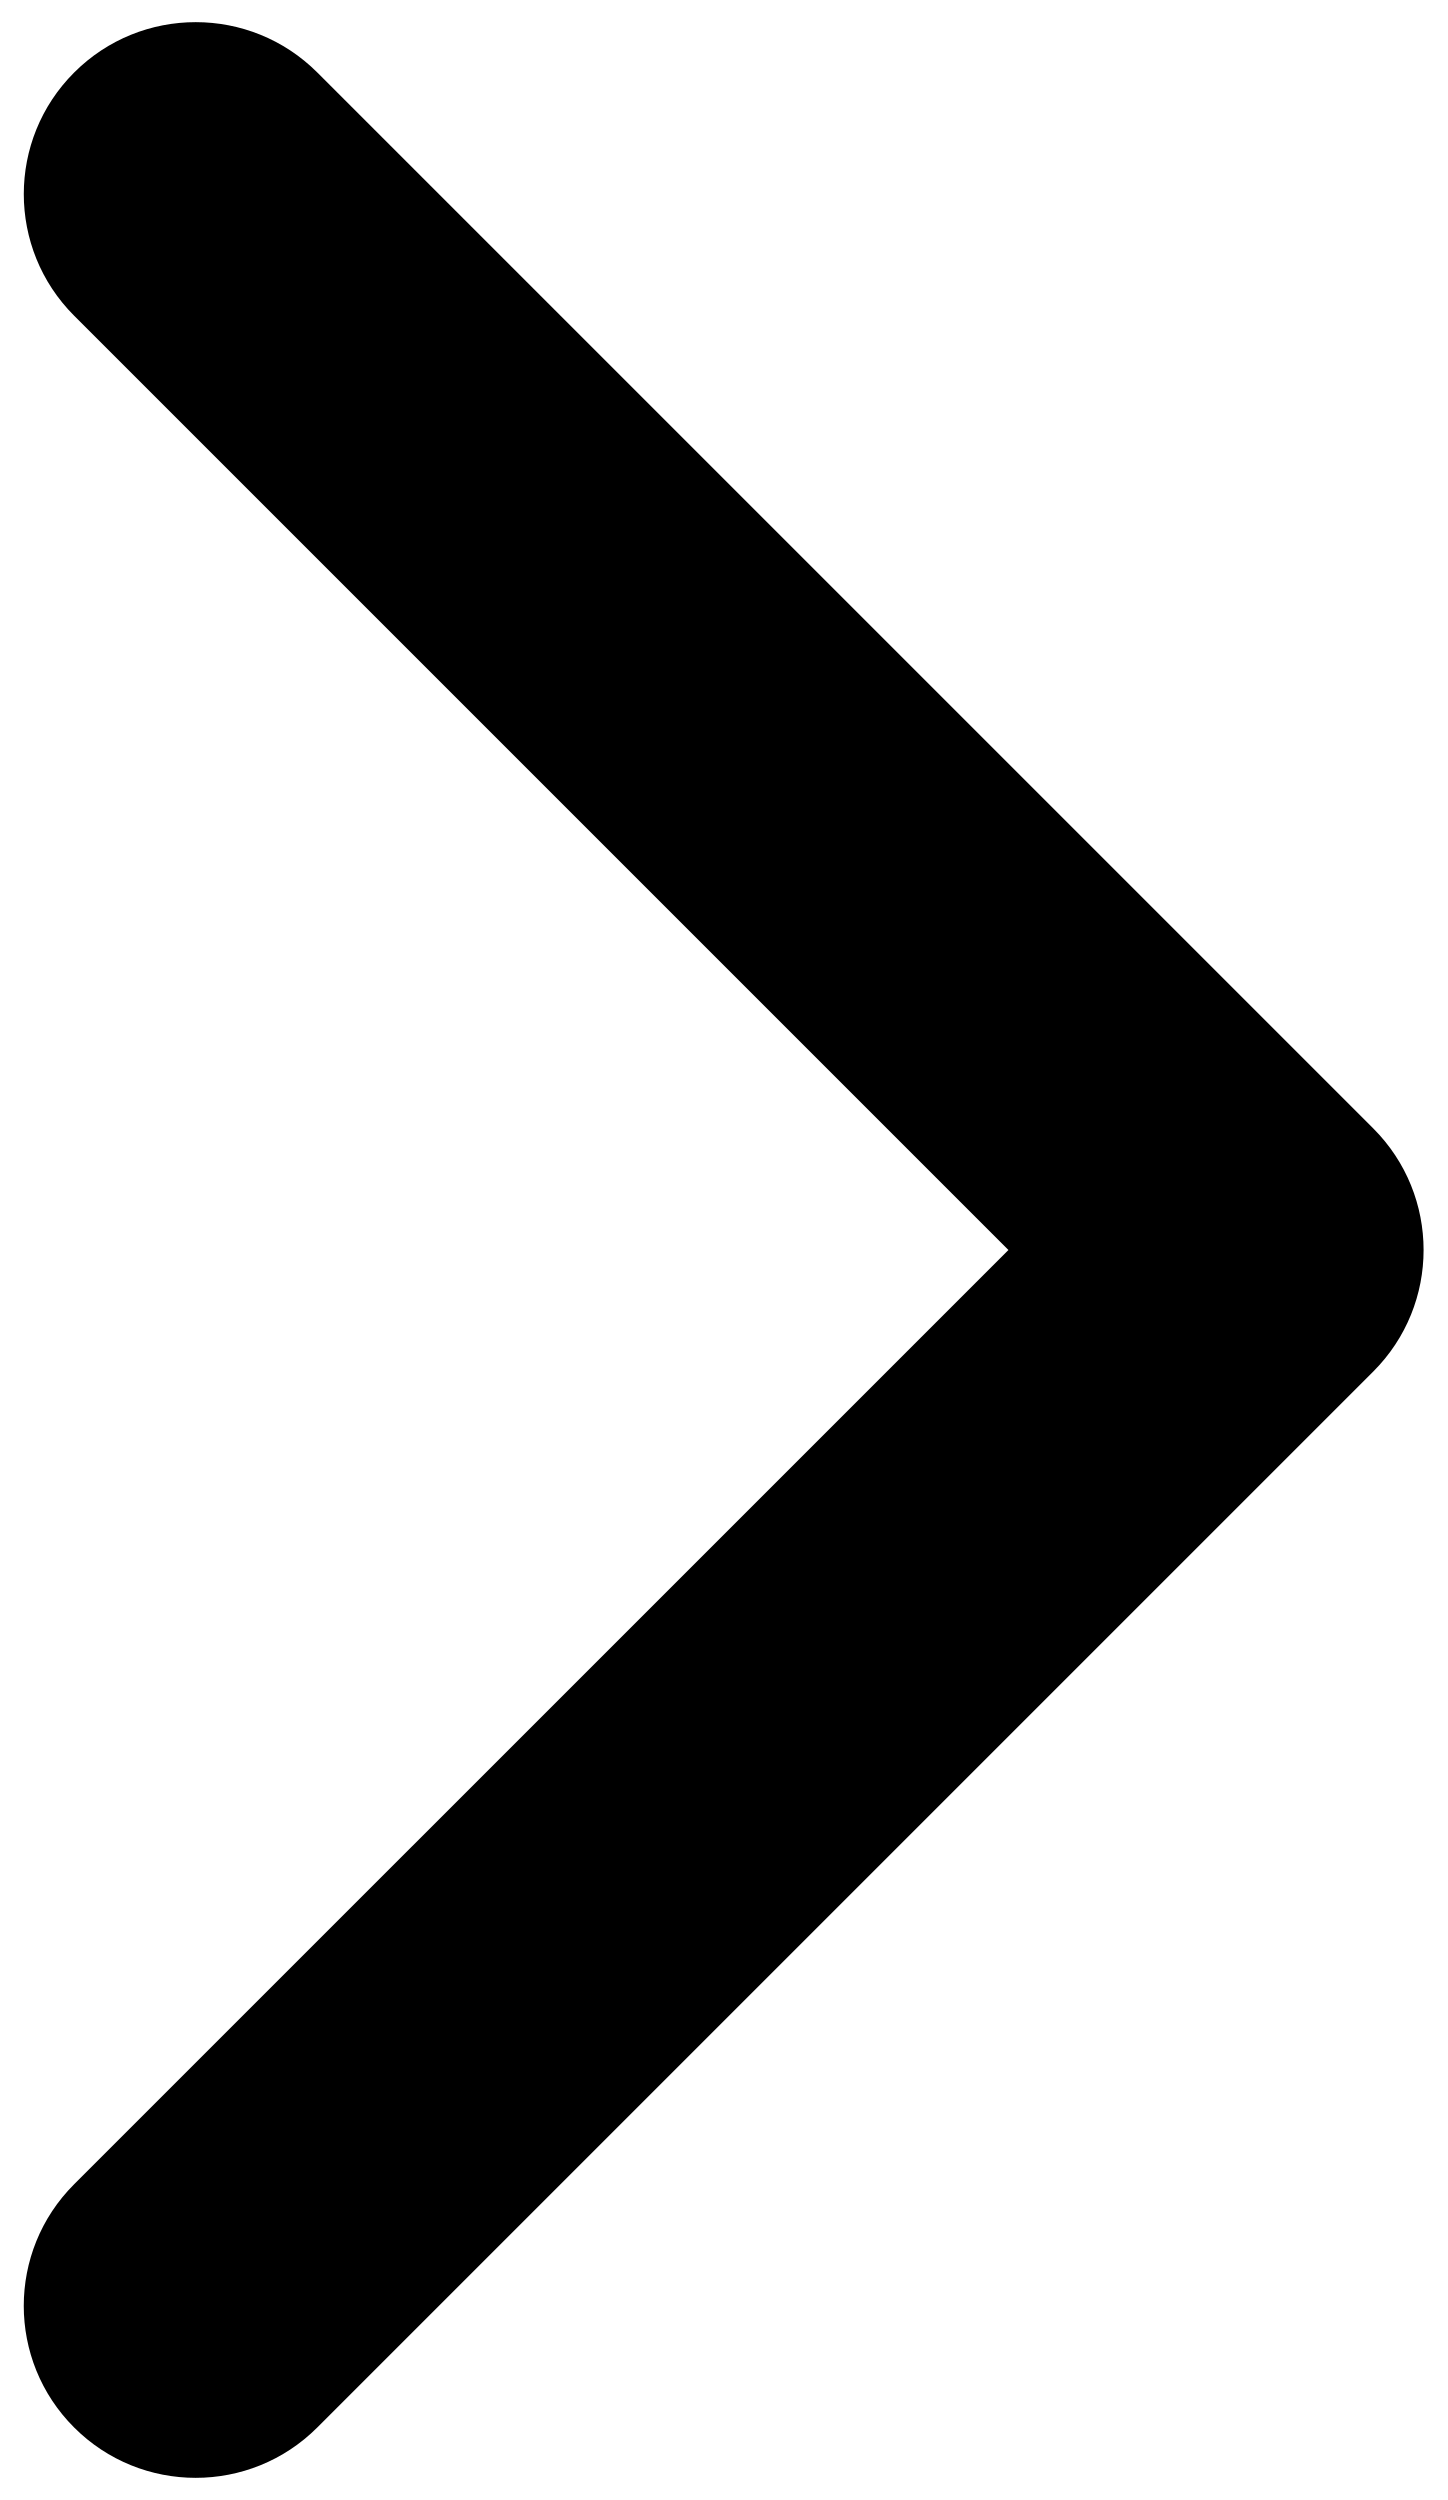
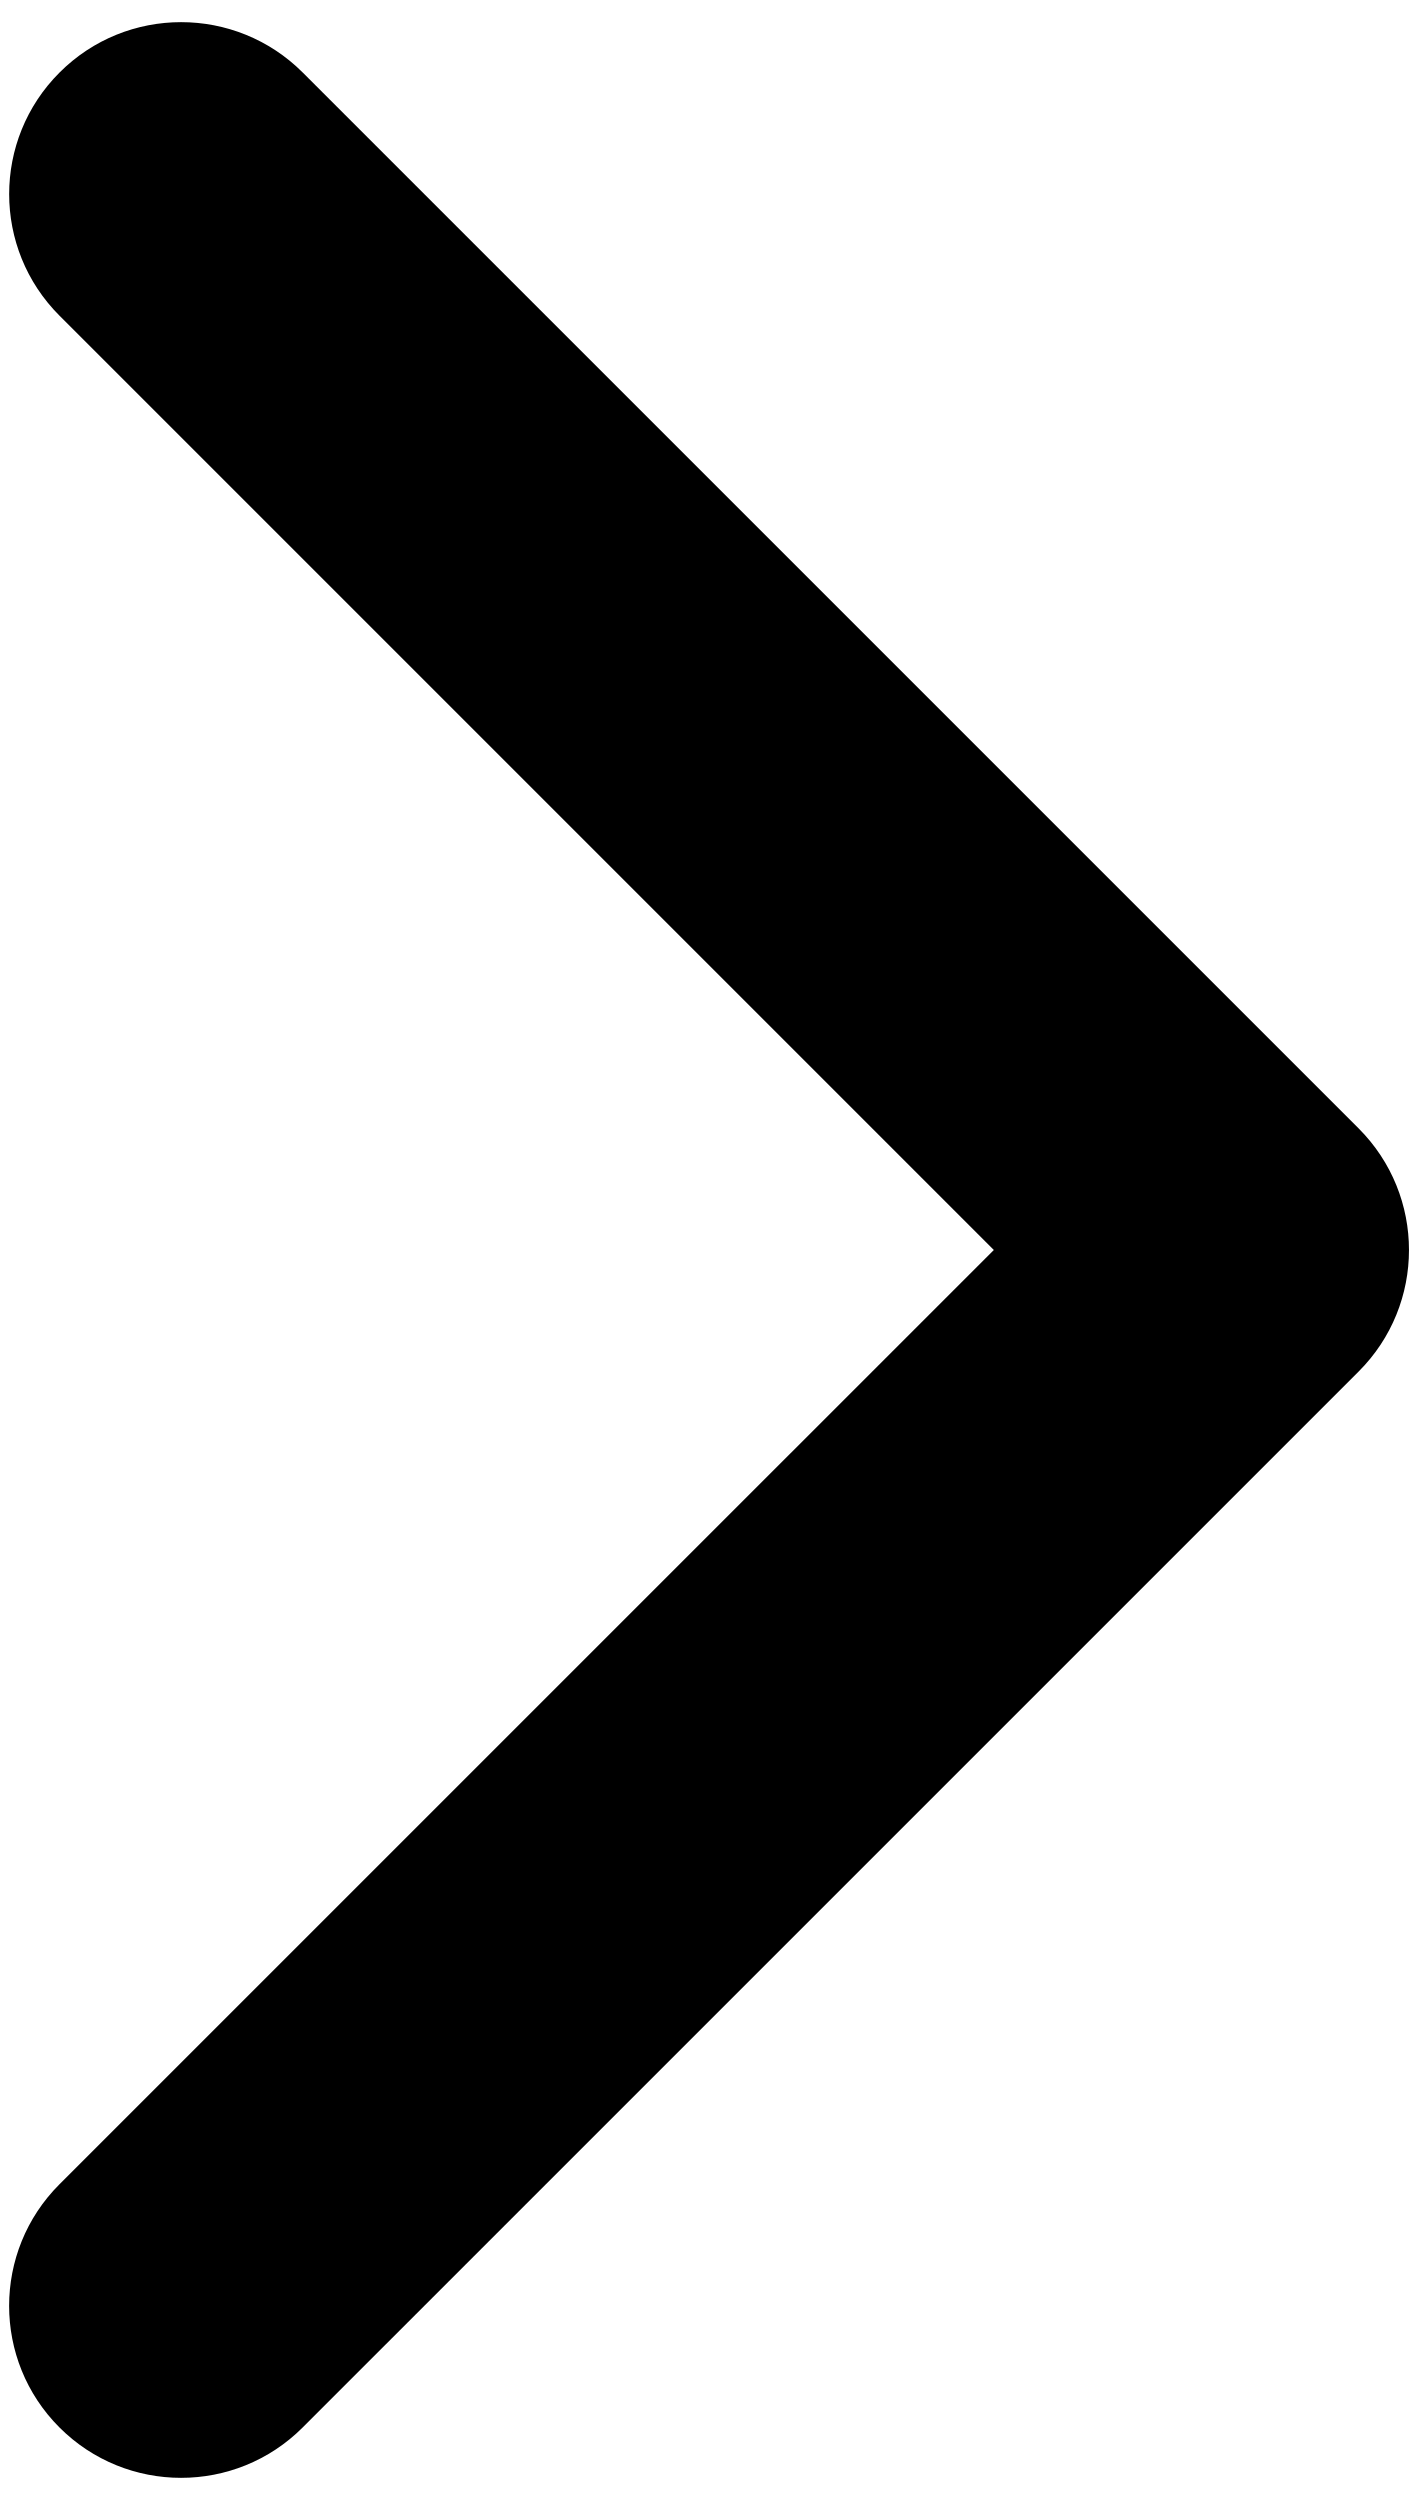
- <svg xmlns="http://www.w3.org/2000/svg" width="44px" height="76px" viewBox="0 0 44 76" version="1.1">
+ <svg xmlns="http://www.w3.org/2000/svg" width="43px" height="76px" viewBox="0 0 43 76" version="1.1">
  <defs />
  <g id="Page-1" stroke="none" stroke-width="1" fill="none" fill-rule="evenodd">
-     <g id="next" transform="translate(1, 1)" fill="#000000">
-       <path d="M40.746,40.696 L8.646,72.795 C6.604,74.837 3.294,74.837 1.253,72.795 C-0.788,70.754 -0.788,67.443 1.253,65.402 L29.656,37 L1.254,8.598 C-0.787,6.556 -0.787,3.246 1.254,1.205 C3.295,-0.837 6.605,-0.837 8.647,1.205 L40.747,33.304 C41.767,34.325 42.277,35.662 42.277,37 C42.277,38.338 41.766,39.676 40.746,40.696 L40.746,40.696 Z" id="Shape" />
-     </g>
+     <path d="M41.301,41.696 L9.201,73.795 C7.16,75.837 3.849,75.837 1.808,73.795 C-0.233,71.754 -0.233,68.443 1.808,66.402 L30.212,38 L1.81,9.598 C-0.232,7.556 -0.232,4.246 1.81,2.205 C3.85,0.163 7.16,0.163 9.203,2.205 L41.303,34.304 C42.322,35.325 42.833,36.662 42.833,38 C42.833,39.338 42.322,40.676 41.301,41.696 L41.301,41.696 Z" id="next" fill="#000000" />
  </g>
</svg>
